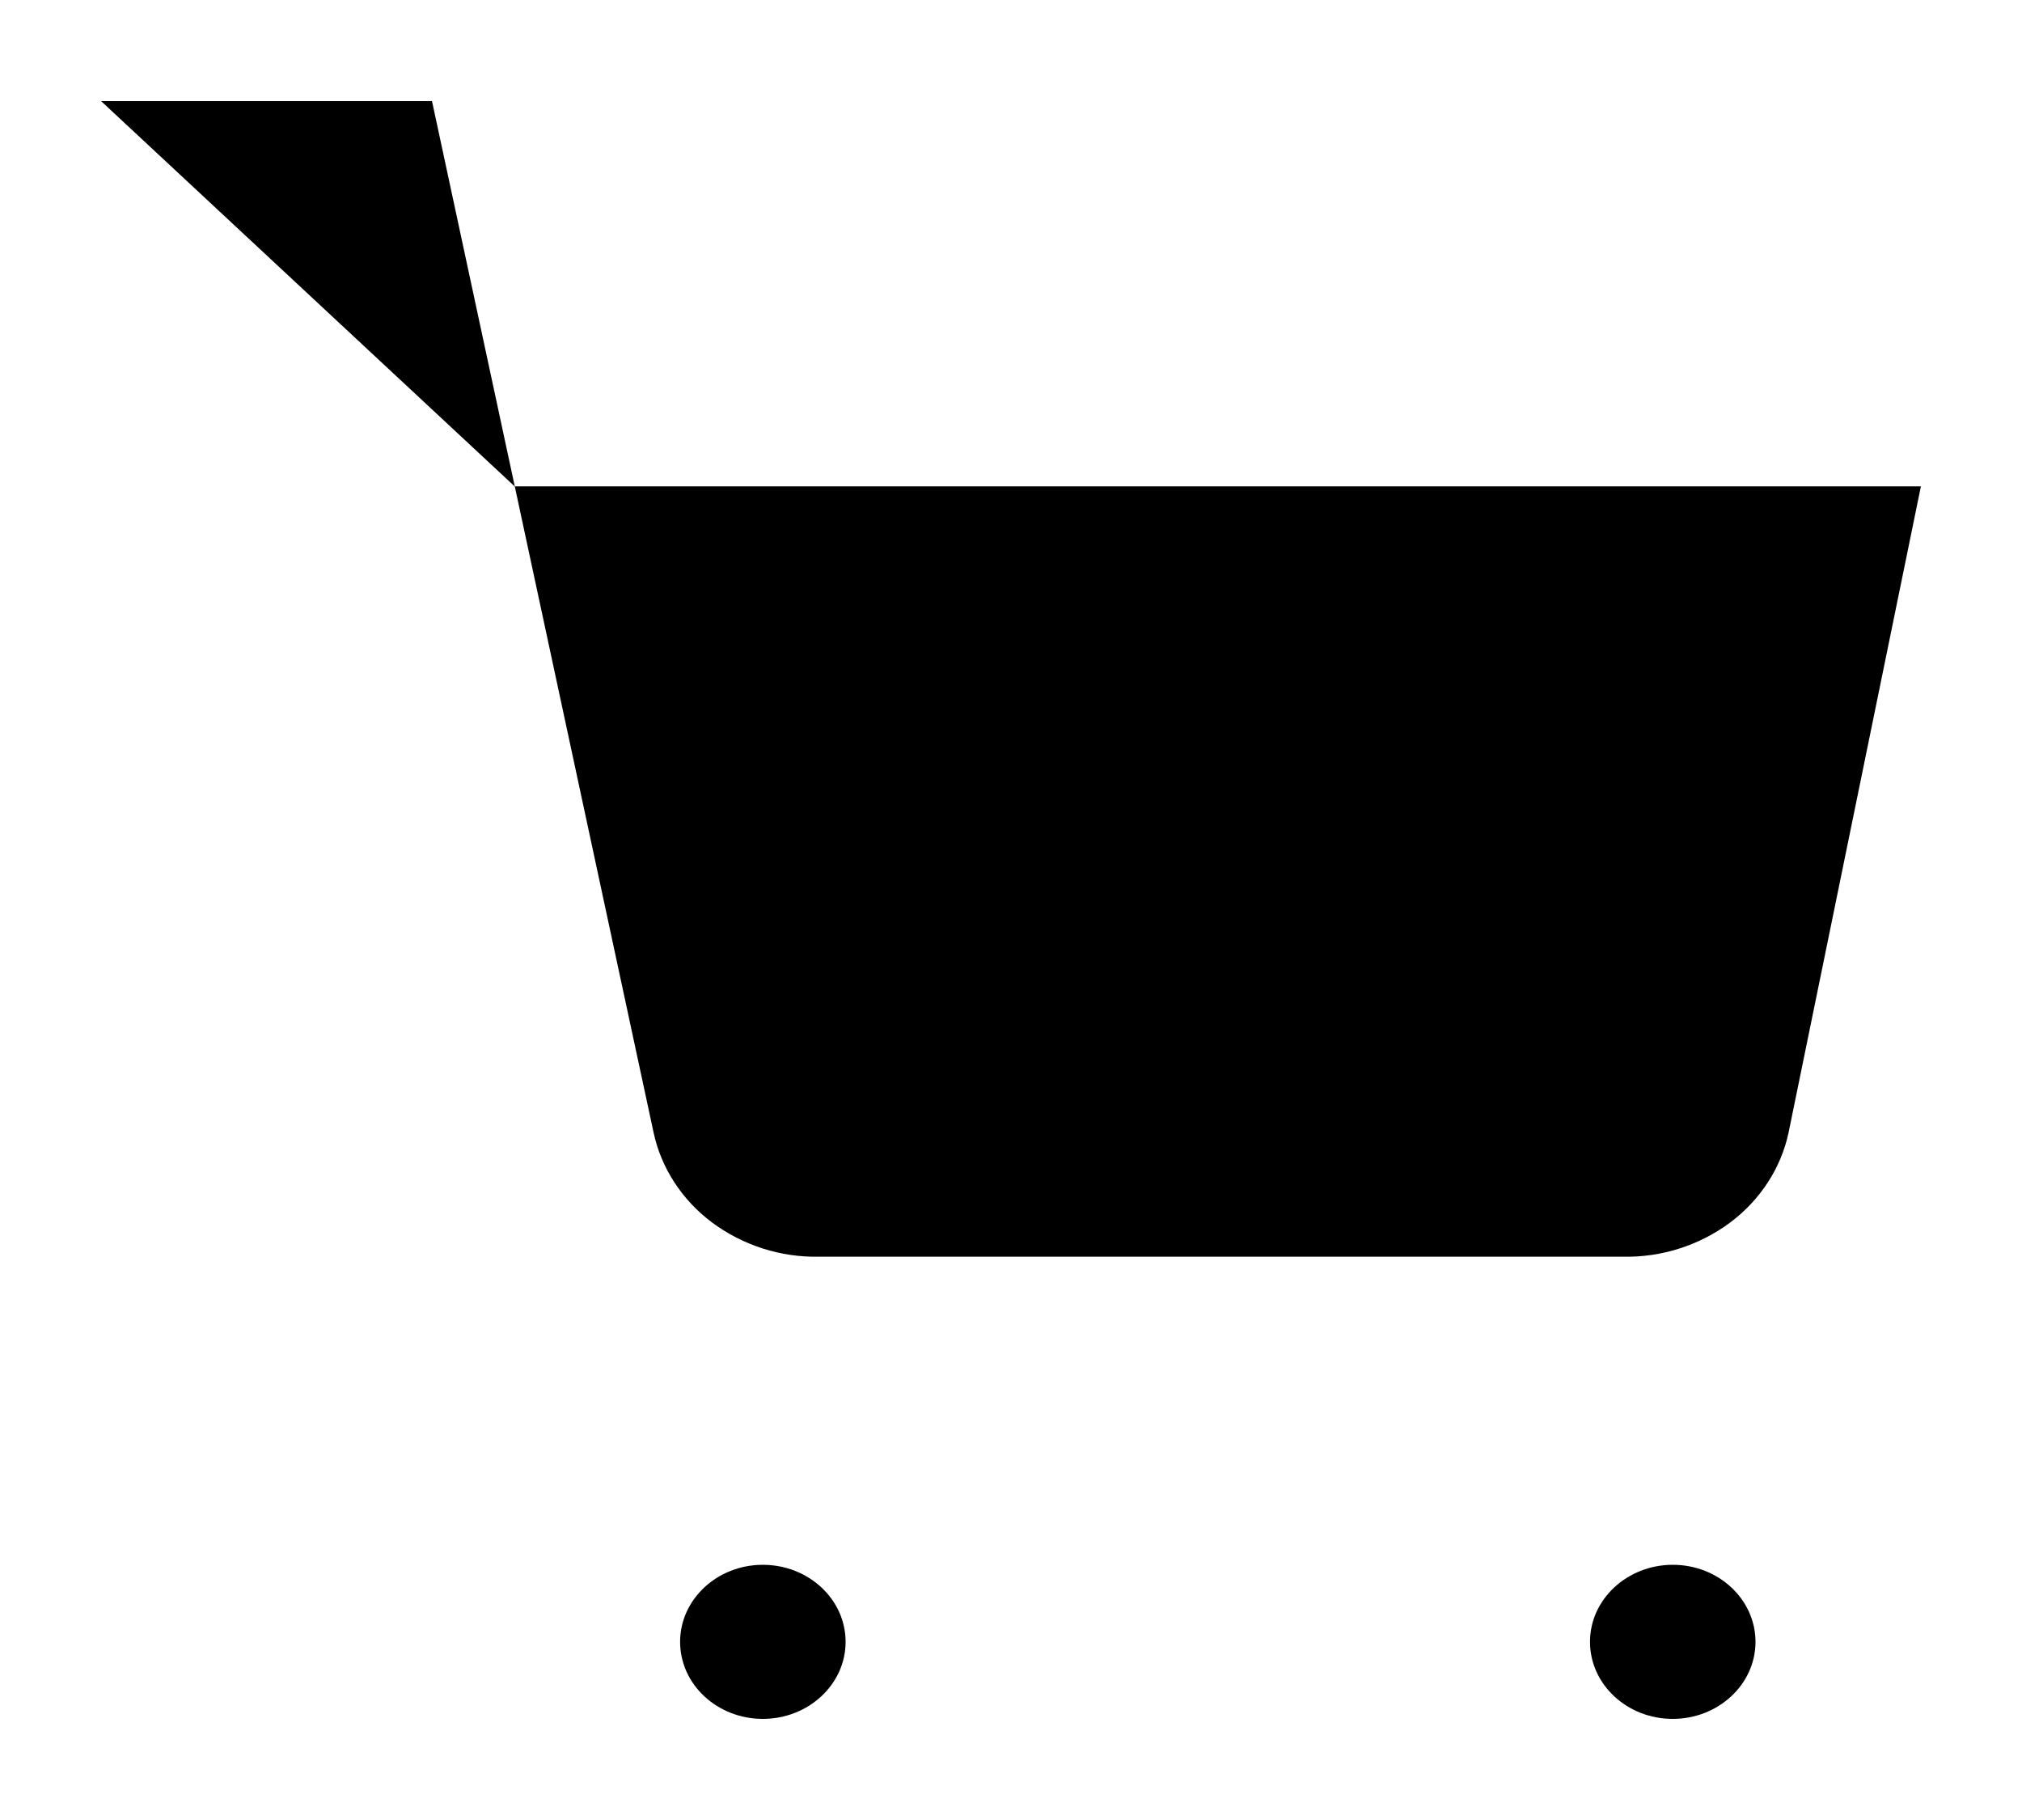
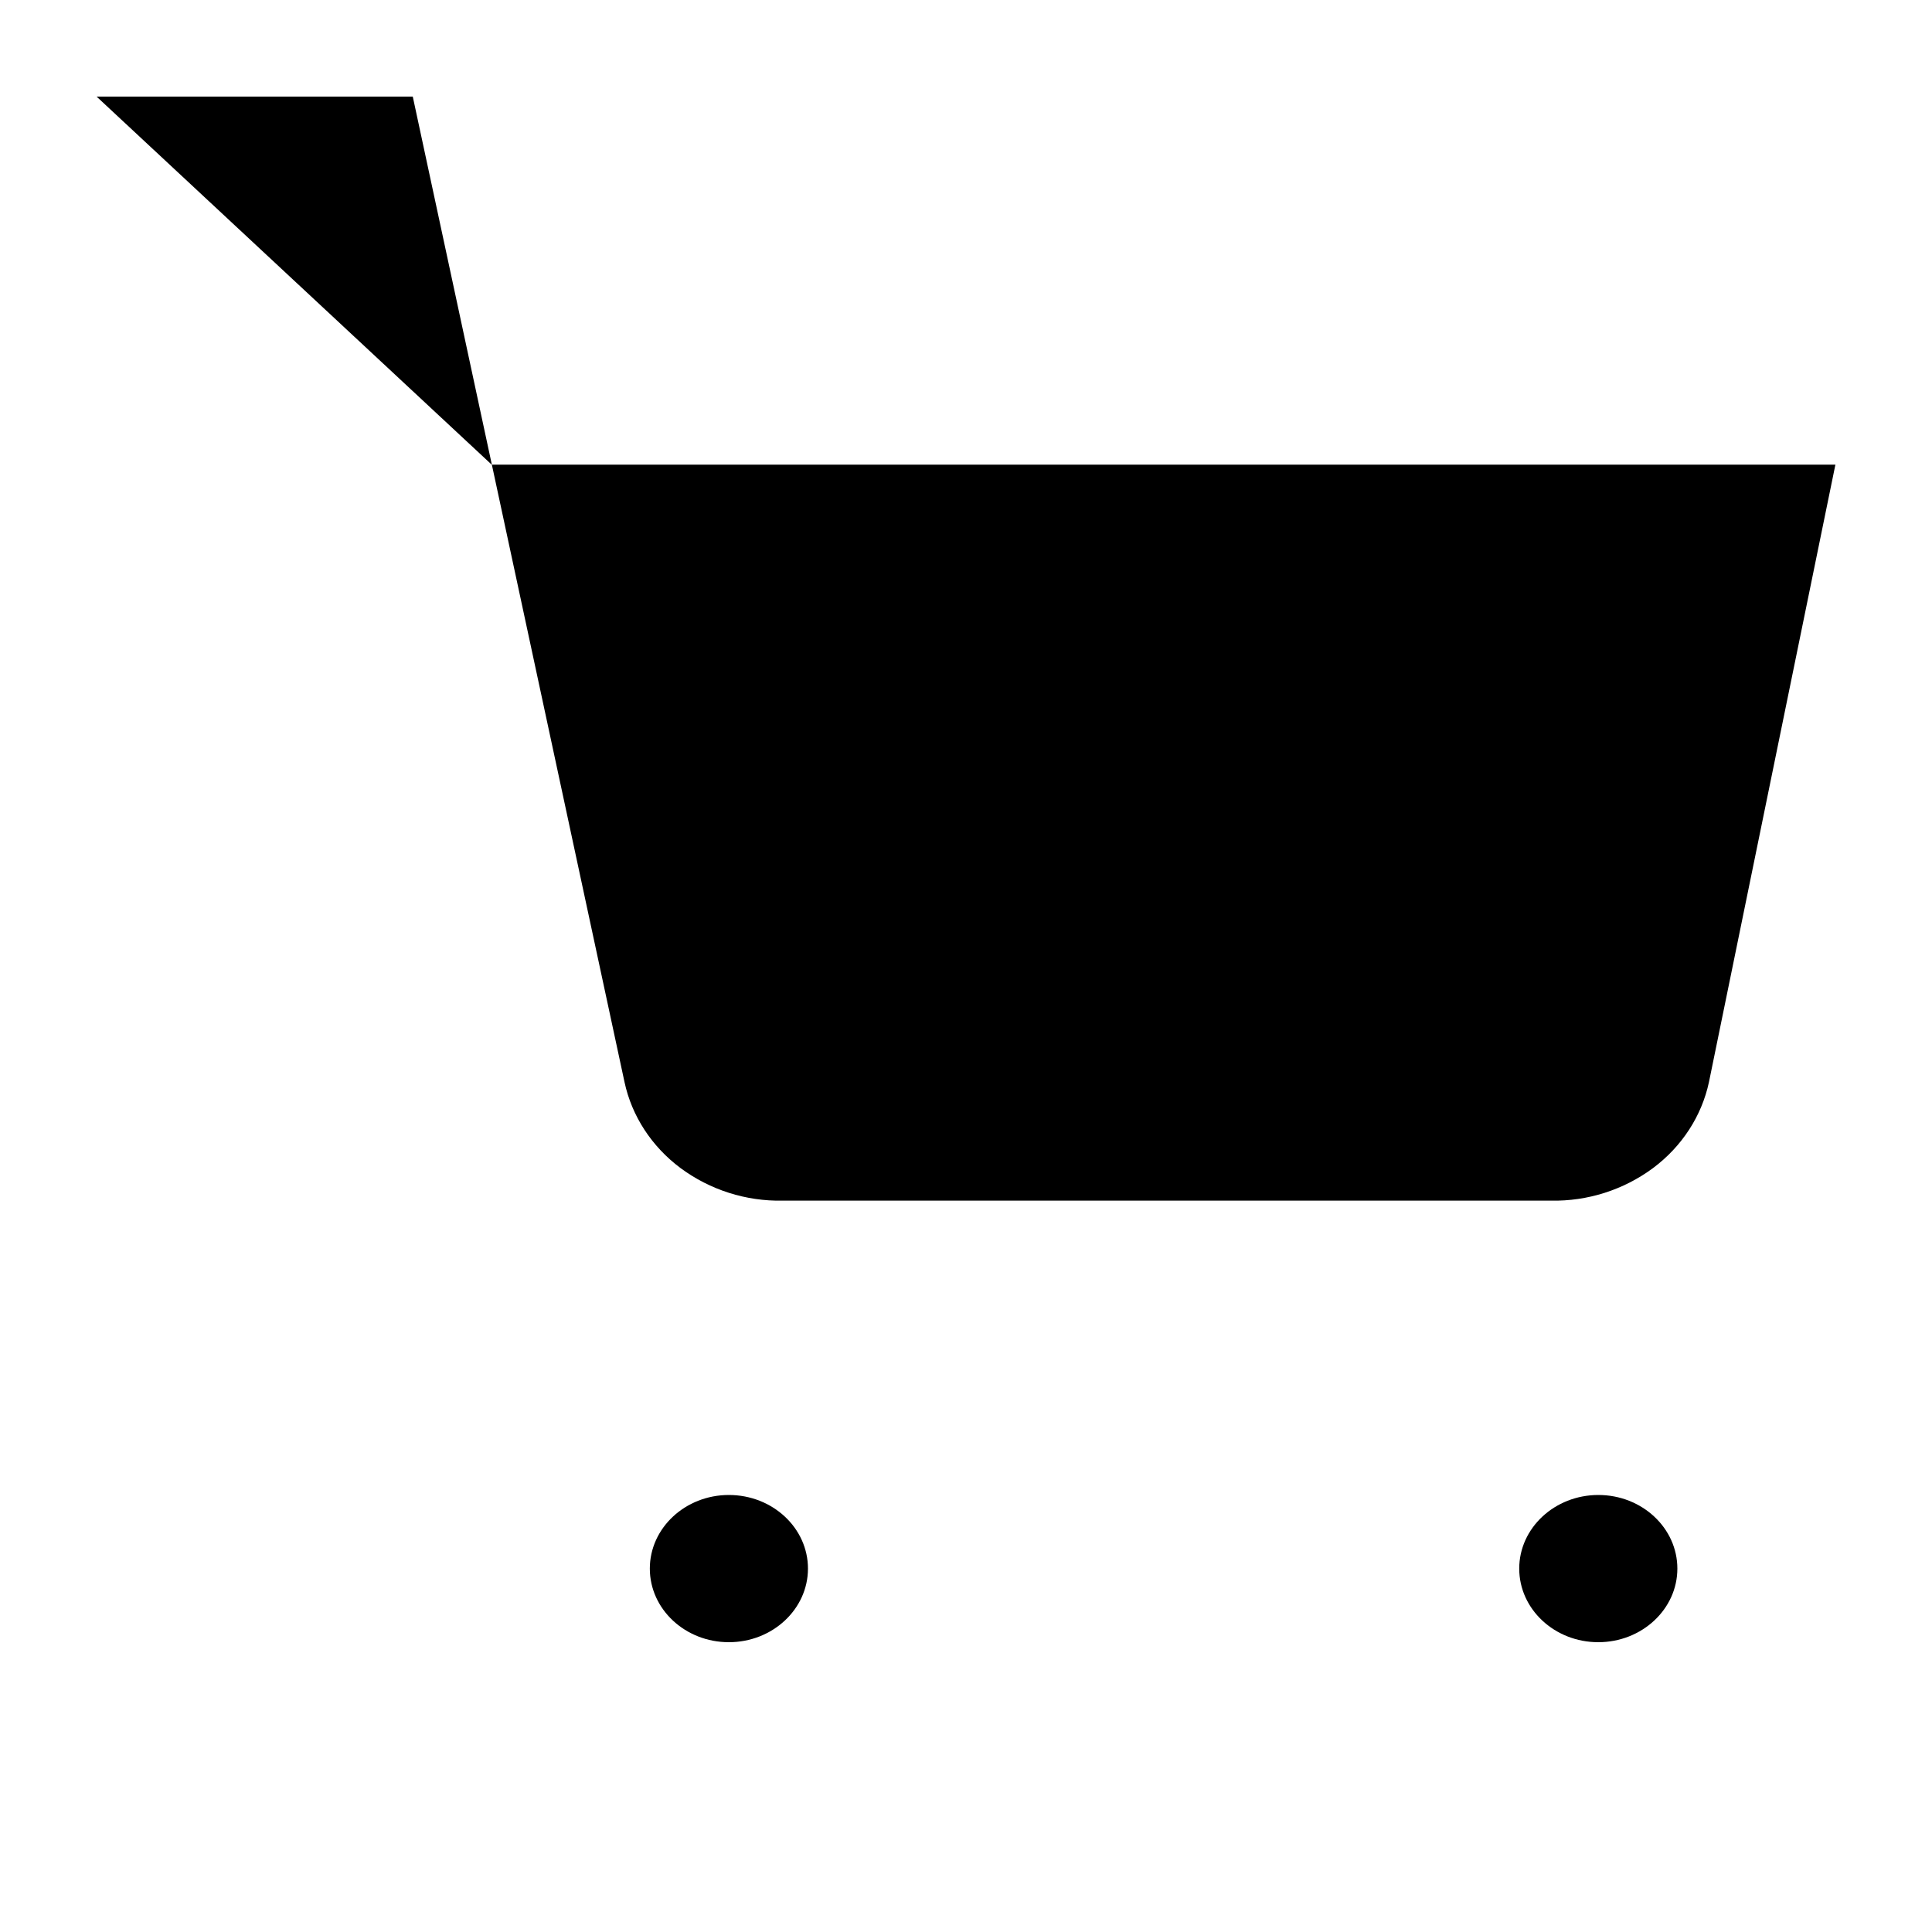
- <svg xmlns="http://www.w3.org/2000/svg" width="20" height="18">
+ <svg xmlns="http://www.w3.org/2000/svg" viewBox="0 0 20 20">
  <path d="M1 1h3.273l2.192 10.202c.075.35.28.666.58.89a1.72 1.72 0 001.057.337h7.953a1.72 1.72 0 001.057-.337c.3-.224.504-.54.579-.89L19 4.81H5.09m3.274 11.428c0 .42-.367.762-.819.762-.451 0-.818-.341-.818-.762 0-.42.367-.762.818-.762.452 0 .819.341.819.762zm9 0c0 .42-.367.762-.819.762-.451 0-.818-.341-.818-.762 0-.42.367-.762.819-.762.451 0 .818.341.818.762z" stroke-width="2" stroke-linecap="round" stroke-linejoin="round" />
</svg>
